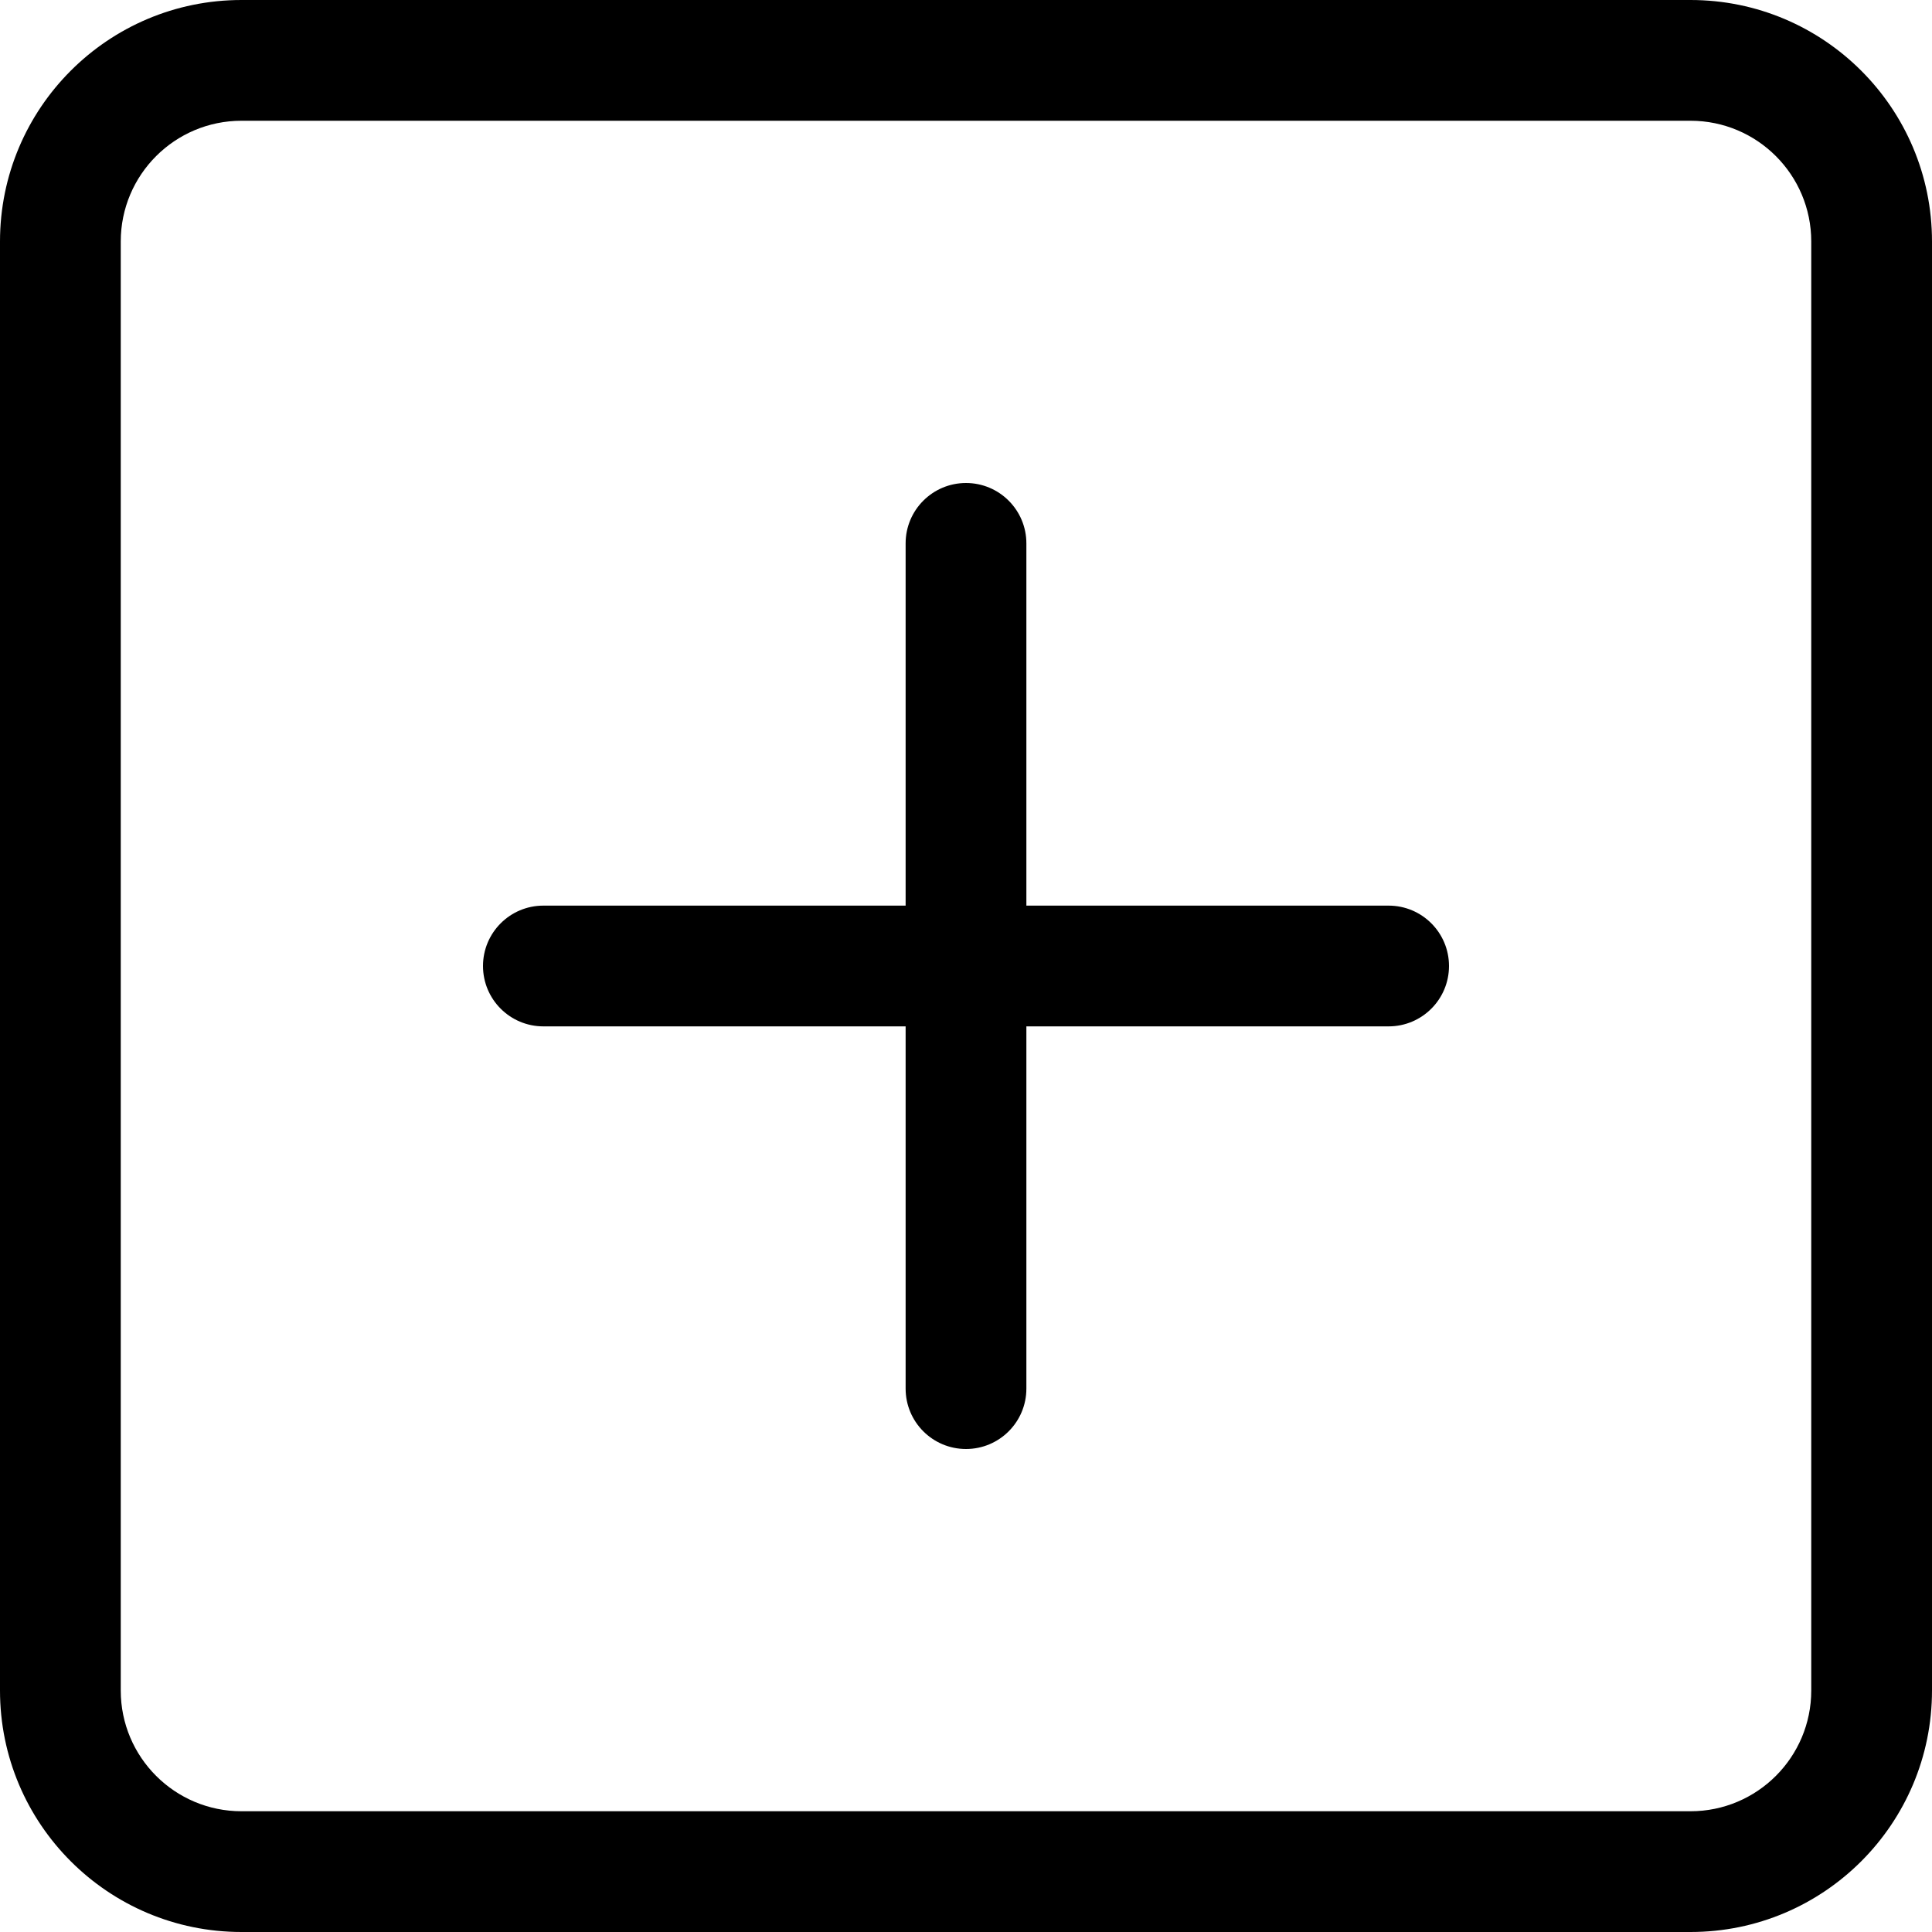
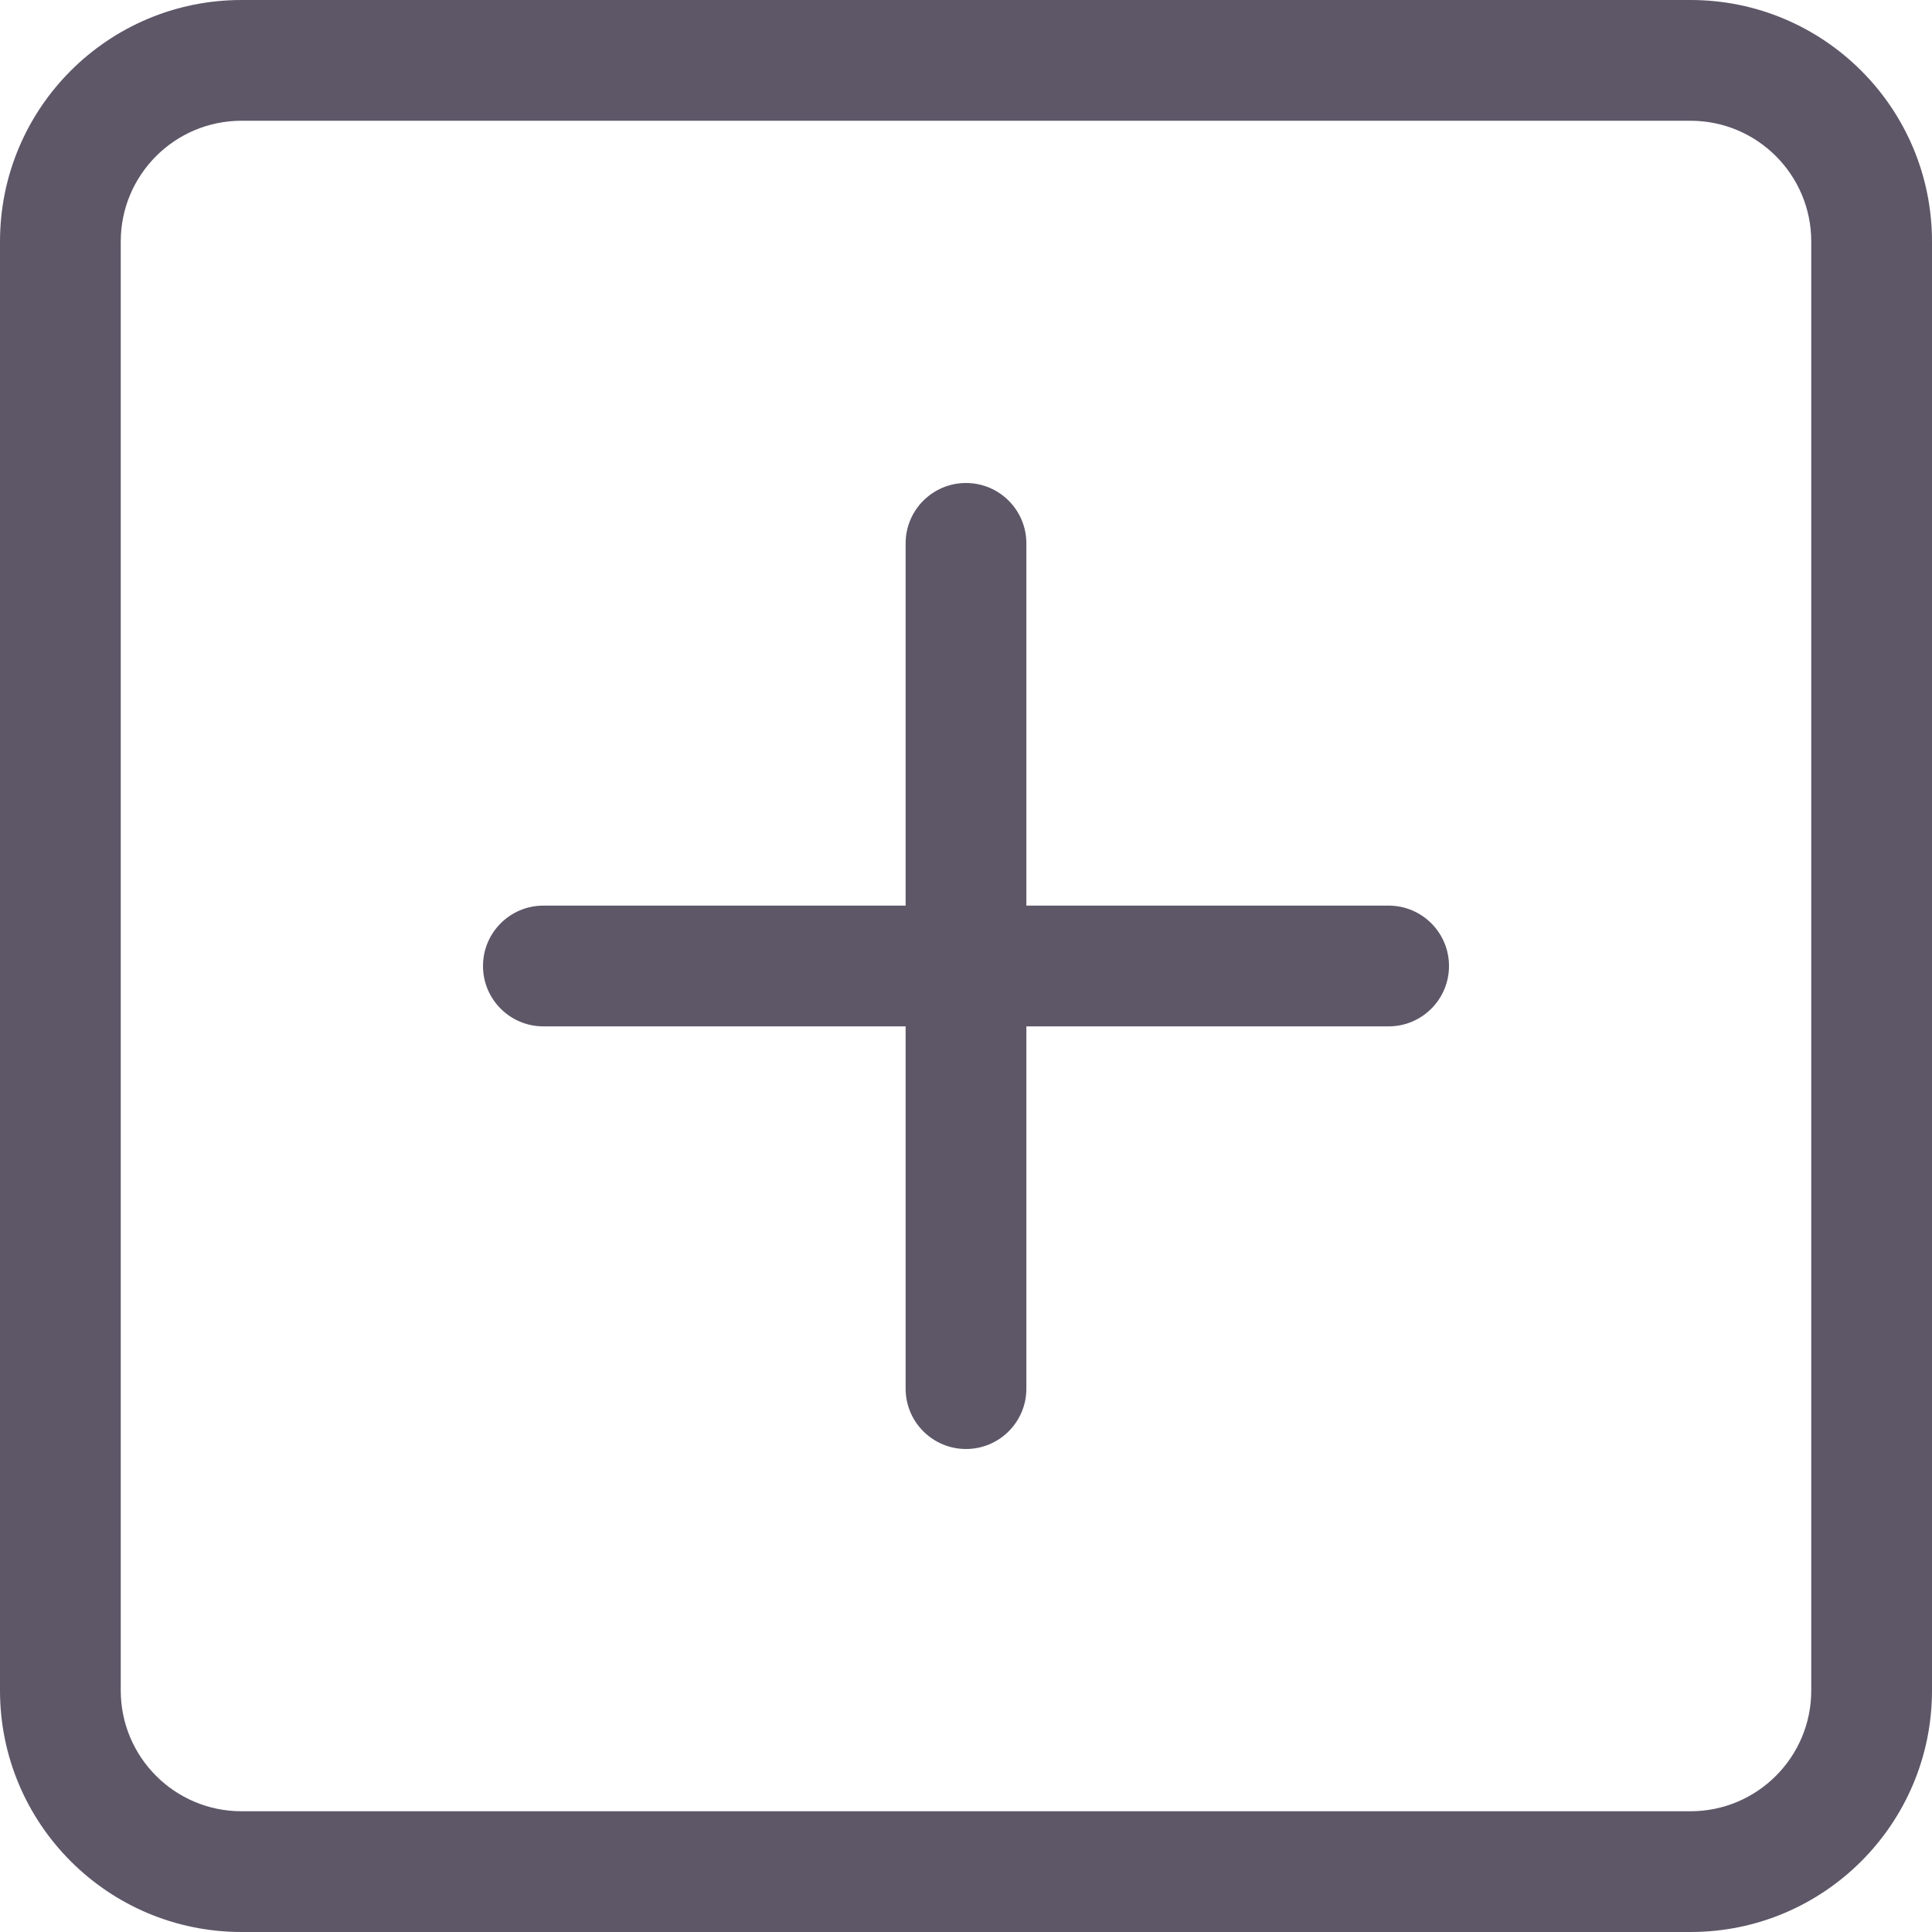
- <svg xmlns="http://www.w3.org/2000/svg" width="16" height="16" fill="currentColor" class="bi bi-plus-square" viewBox="0 0 16 16">
+ <svg xmlns="http://www.w3.org/2000/svg" width="16" height="16" fill="#5E5768" class="bi bi-plus-square" viewBox="0 0 16 16">
  <path d="M14 1a1 1 0 0 1 1 1v12a1 1 0 0 1-1 1H2a1 1 0 0 1-1-1V2a1 1 0 0 1 1-1h12zM2 0a2 2 0 0 0-2 2v12a2 2 0 0 0 2 2h12a2 2 0 0 0 2-2V2a2 2 0 0 0-2-2H2z" />
  <path d="M8 4a.5.5 0 0 1 .5.5v3h3a.5.5 0 0 1 0 1h-3v3a.5.5 0 0 1-1 0v-3h-3a.5.5 0 0 1 0-1h3v-3A.5.5 0 0 1 8 4z" />
</svg>
